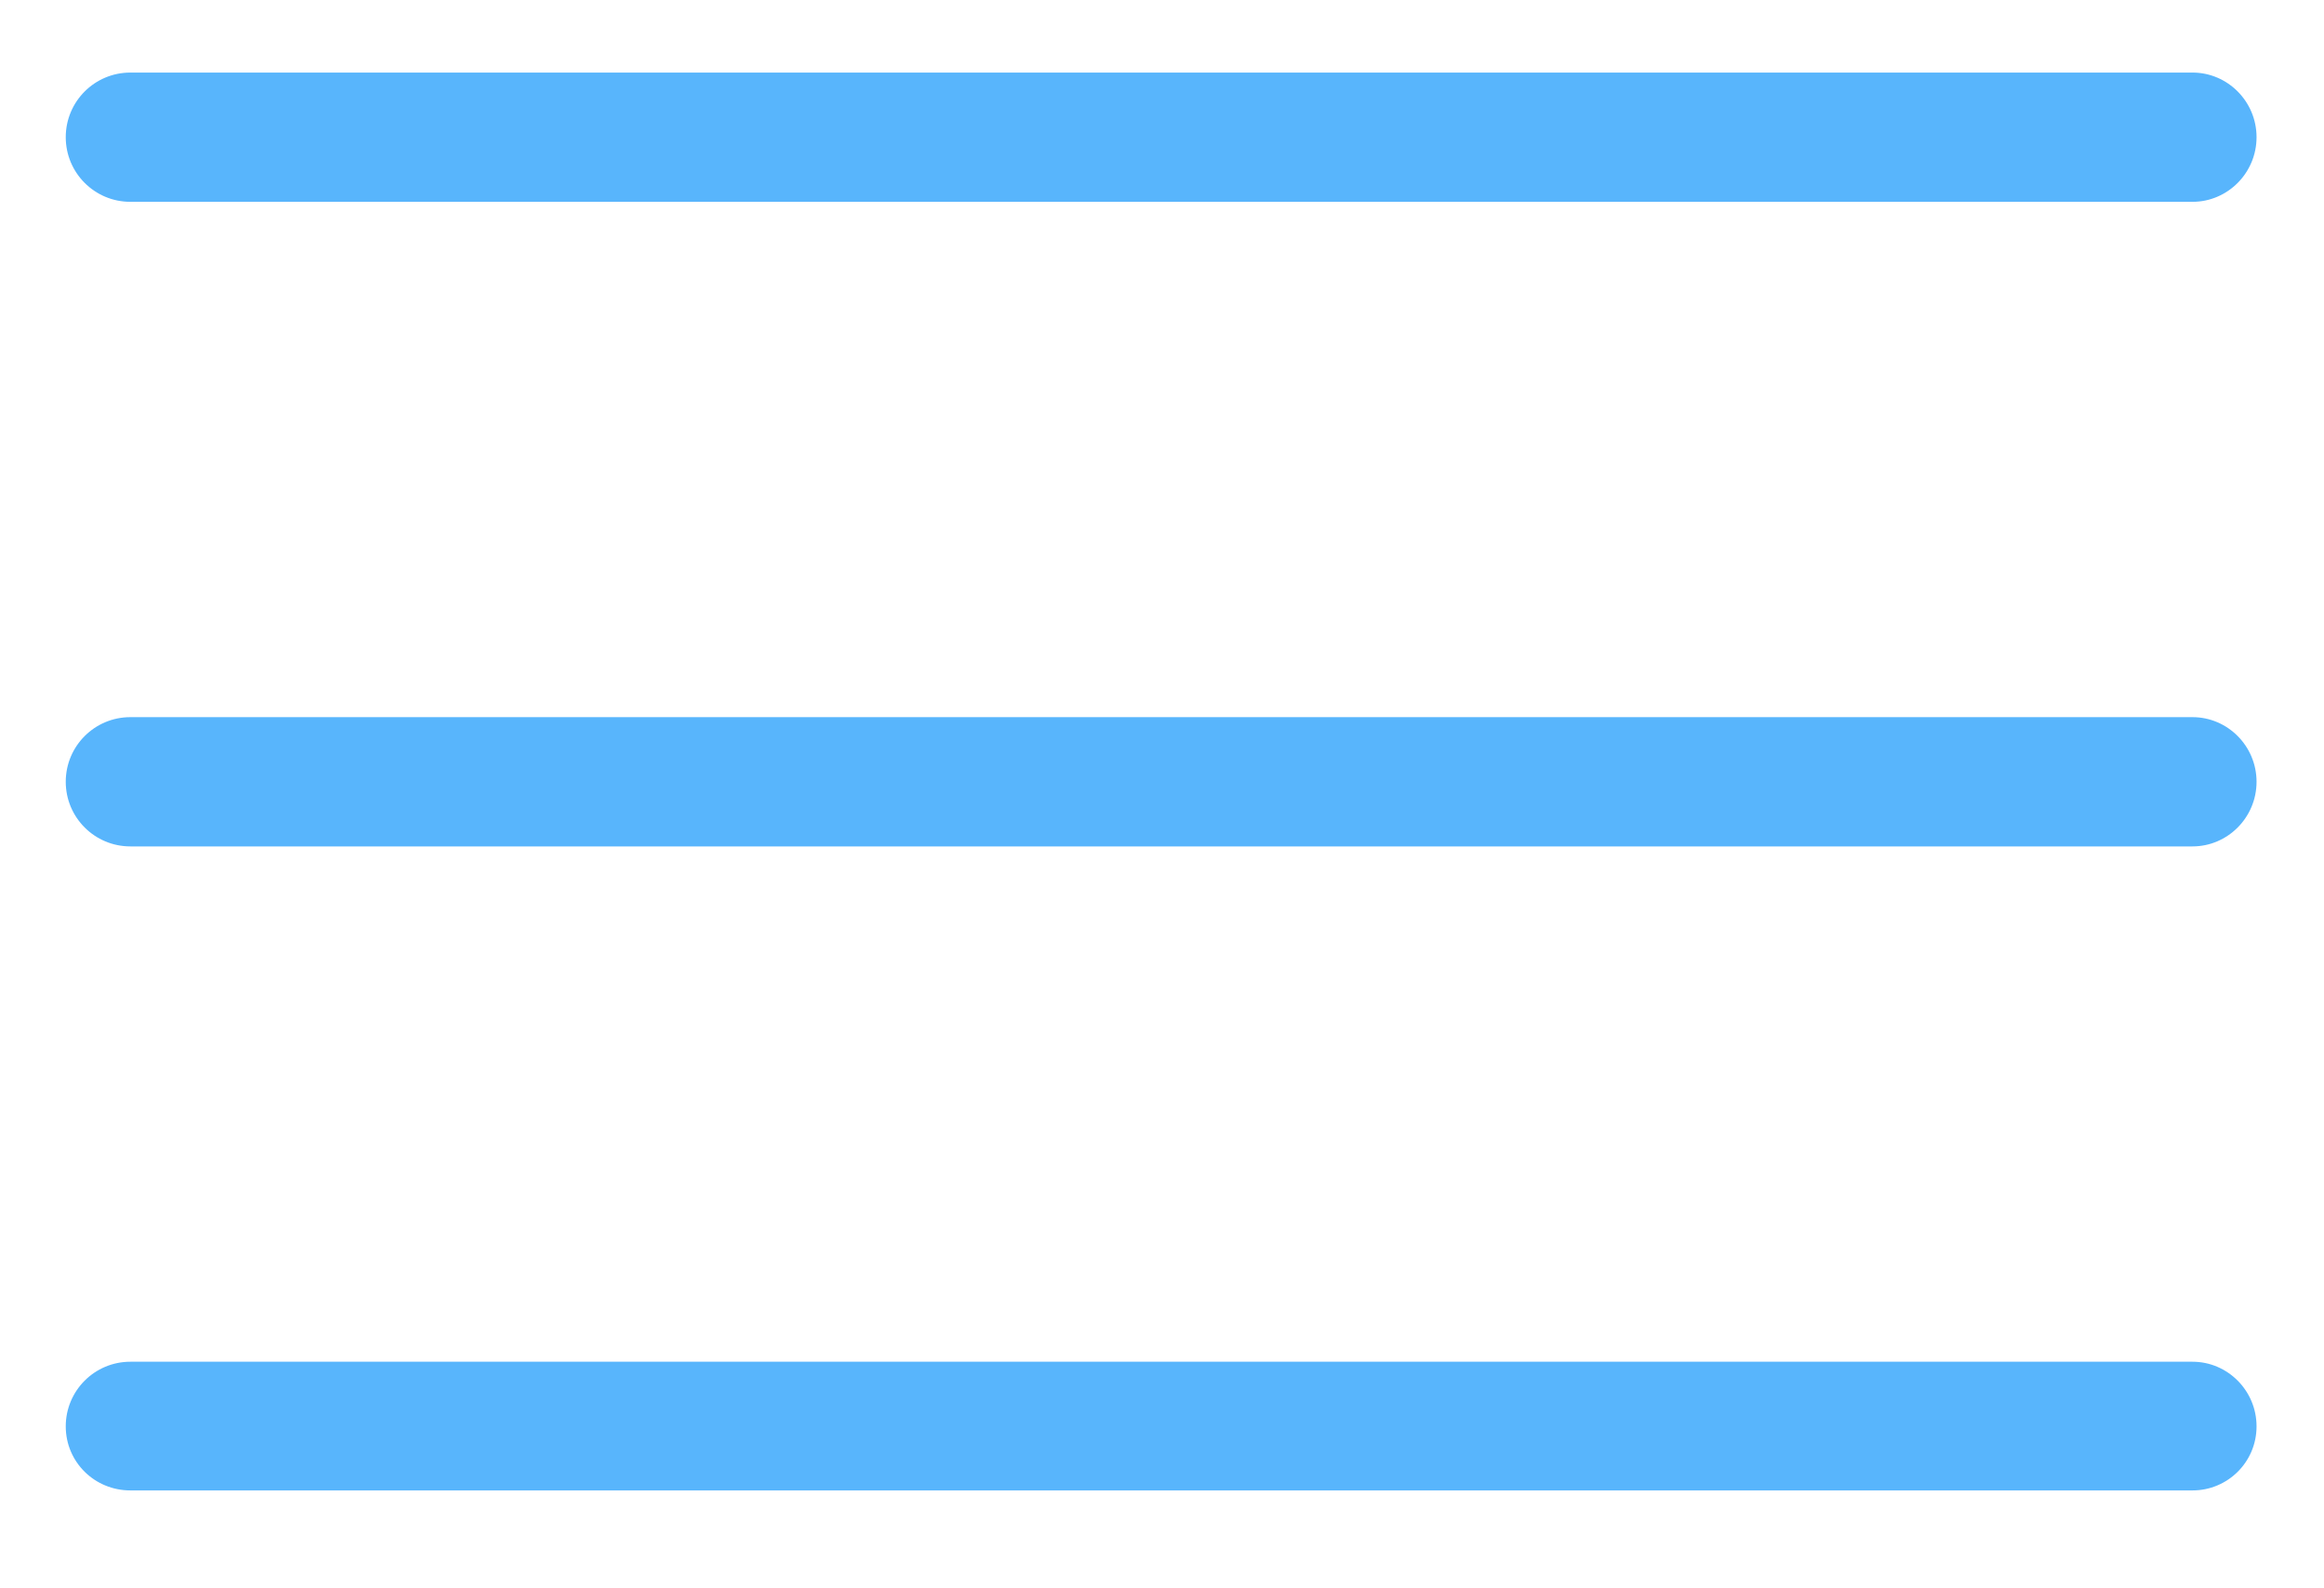
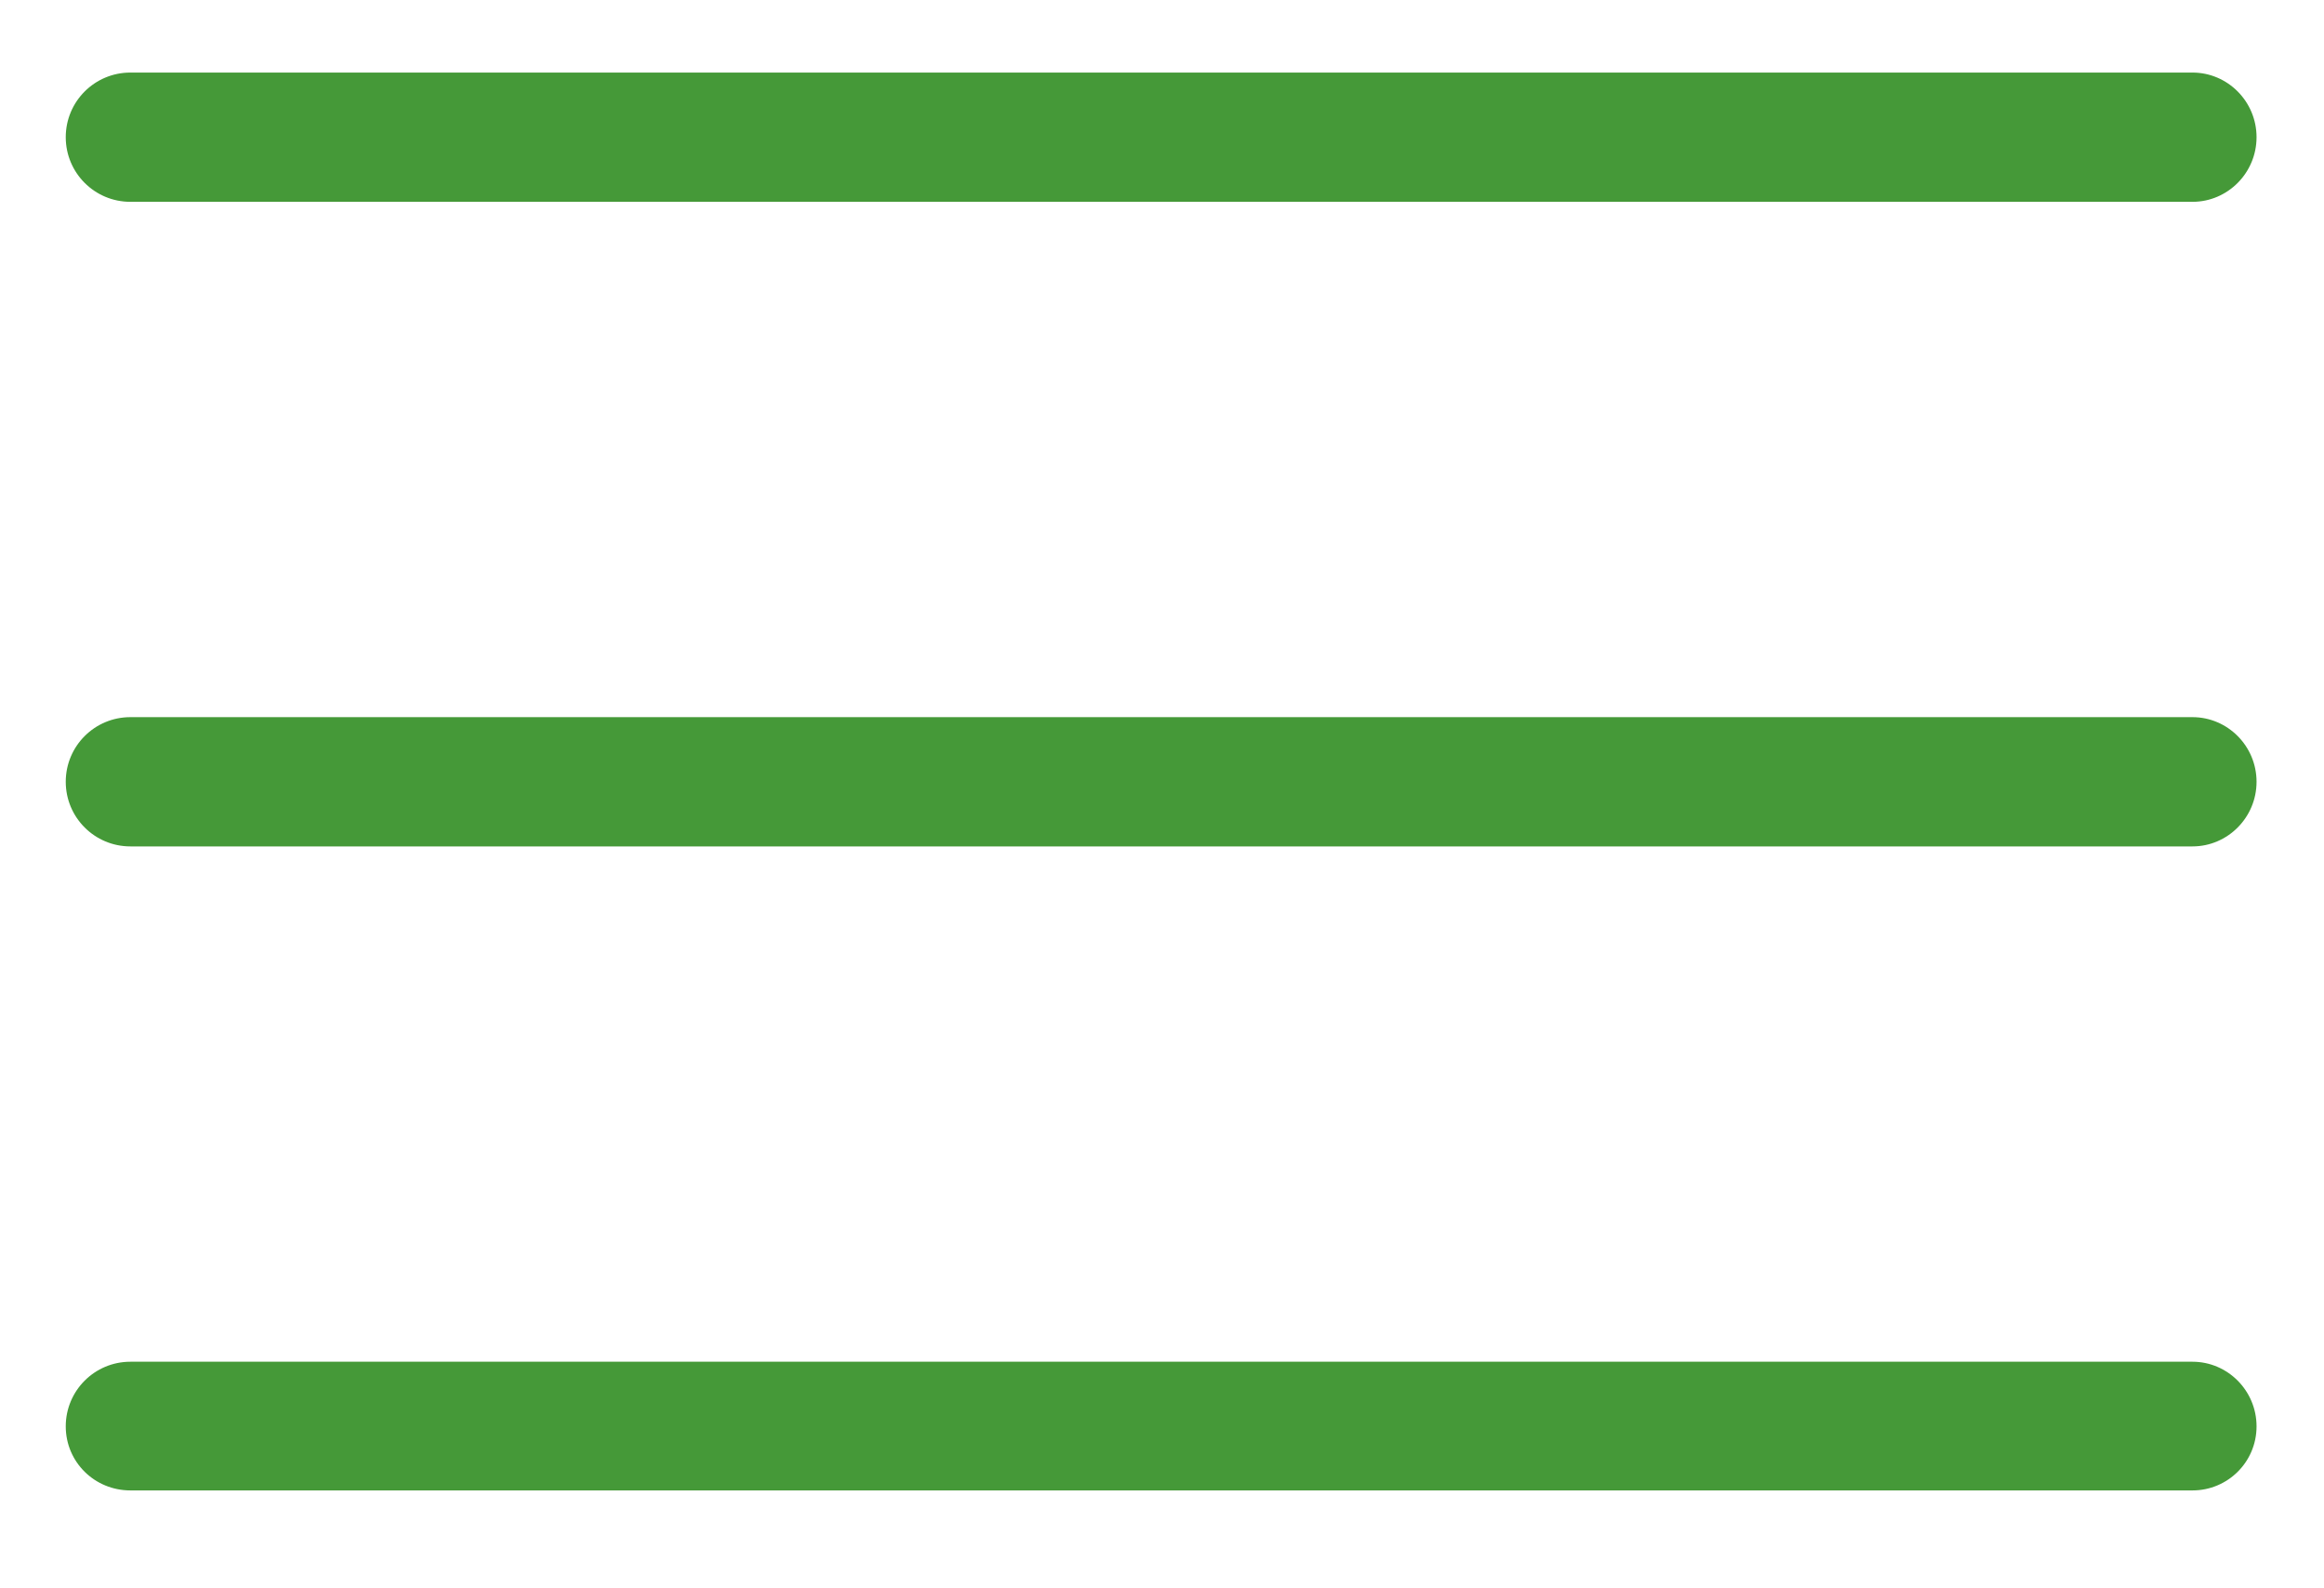
<svg xmlns="http://www.w3.org/2000/svg" viewBox="0 0 41 28" width="41" height="28">
  <style>
		tspan { white-space:pre }
- 		.shp0 { fill: #58b5fc } 
+ 		.shp0 { fill: #459938 } 
	</style>
  <g id="side menu">
    <path id="menu" class="shp0" d="M2.3 3.56L38.68 3.56C39.3 3.56 39.81 3.05 39.81 2.42C39.81 1.79 39.3 1.28 38.68 1.28L2.3 1.28C1.67 1.28 1.16 1.79 1.16 2.42C1.16 3.05 1.67 3.56 2.3 3.56ZM38.68 24.02L2.3 24.02C1.67 24.02 1.16 24.53 1.16 25.16C1.16 25.79 1.67 26.29 2.3 26.29L38.68 26.29C39.3 26.29 39.81 25.79 39.81 25.16C39.81 24.53 39.3 24.02 38.68 24.02ZM38.68 12.65L2.3 12.65C1.67 12.65 1.16 13.16 1.16 13.79C1.16 14.42 1.67 14.93 2.3 14.93L38.68 14.93C39.3 14.93 39.81 14.42 39.81 13.79C39.81 13.16 39.3 12.65 38.68 12.65Z" />
  </g>
</svg>
